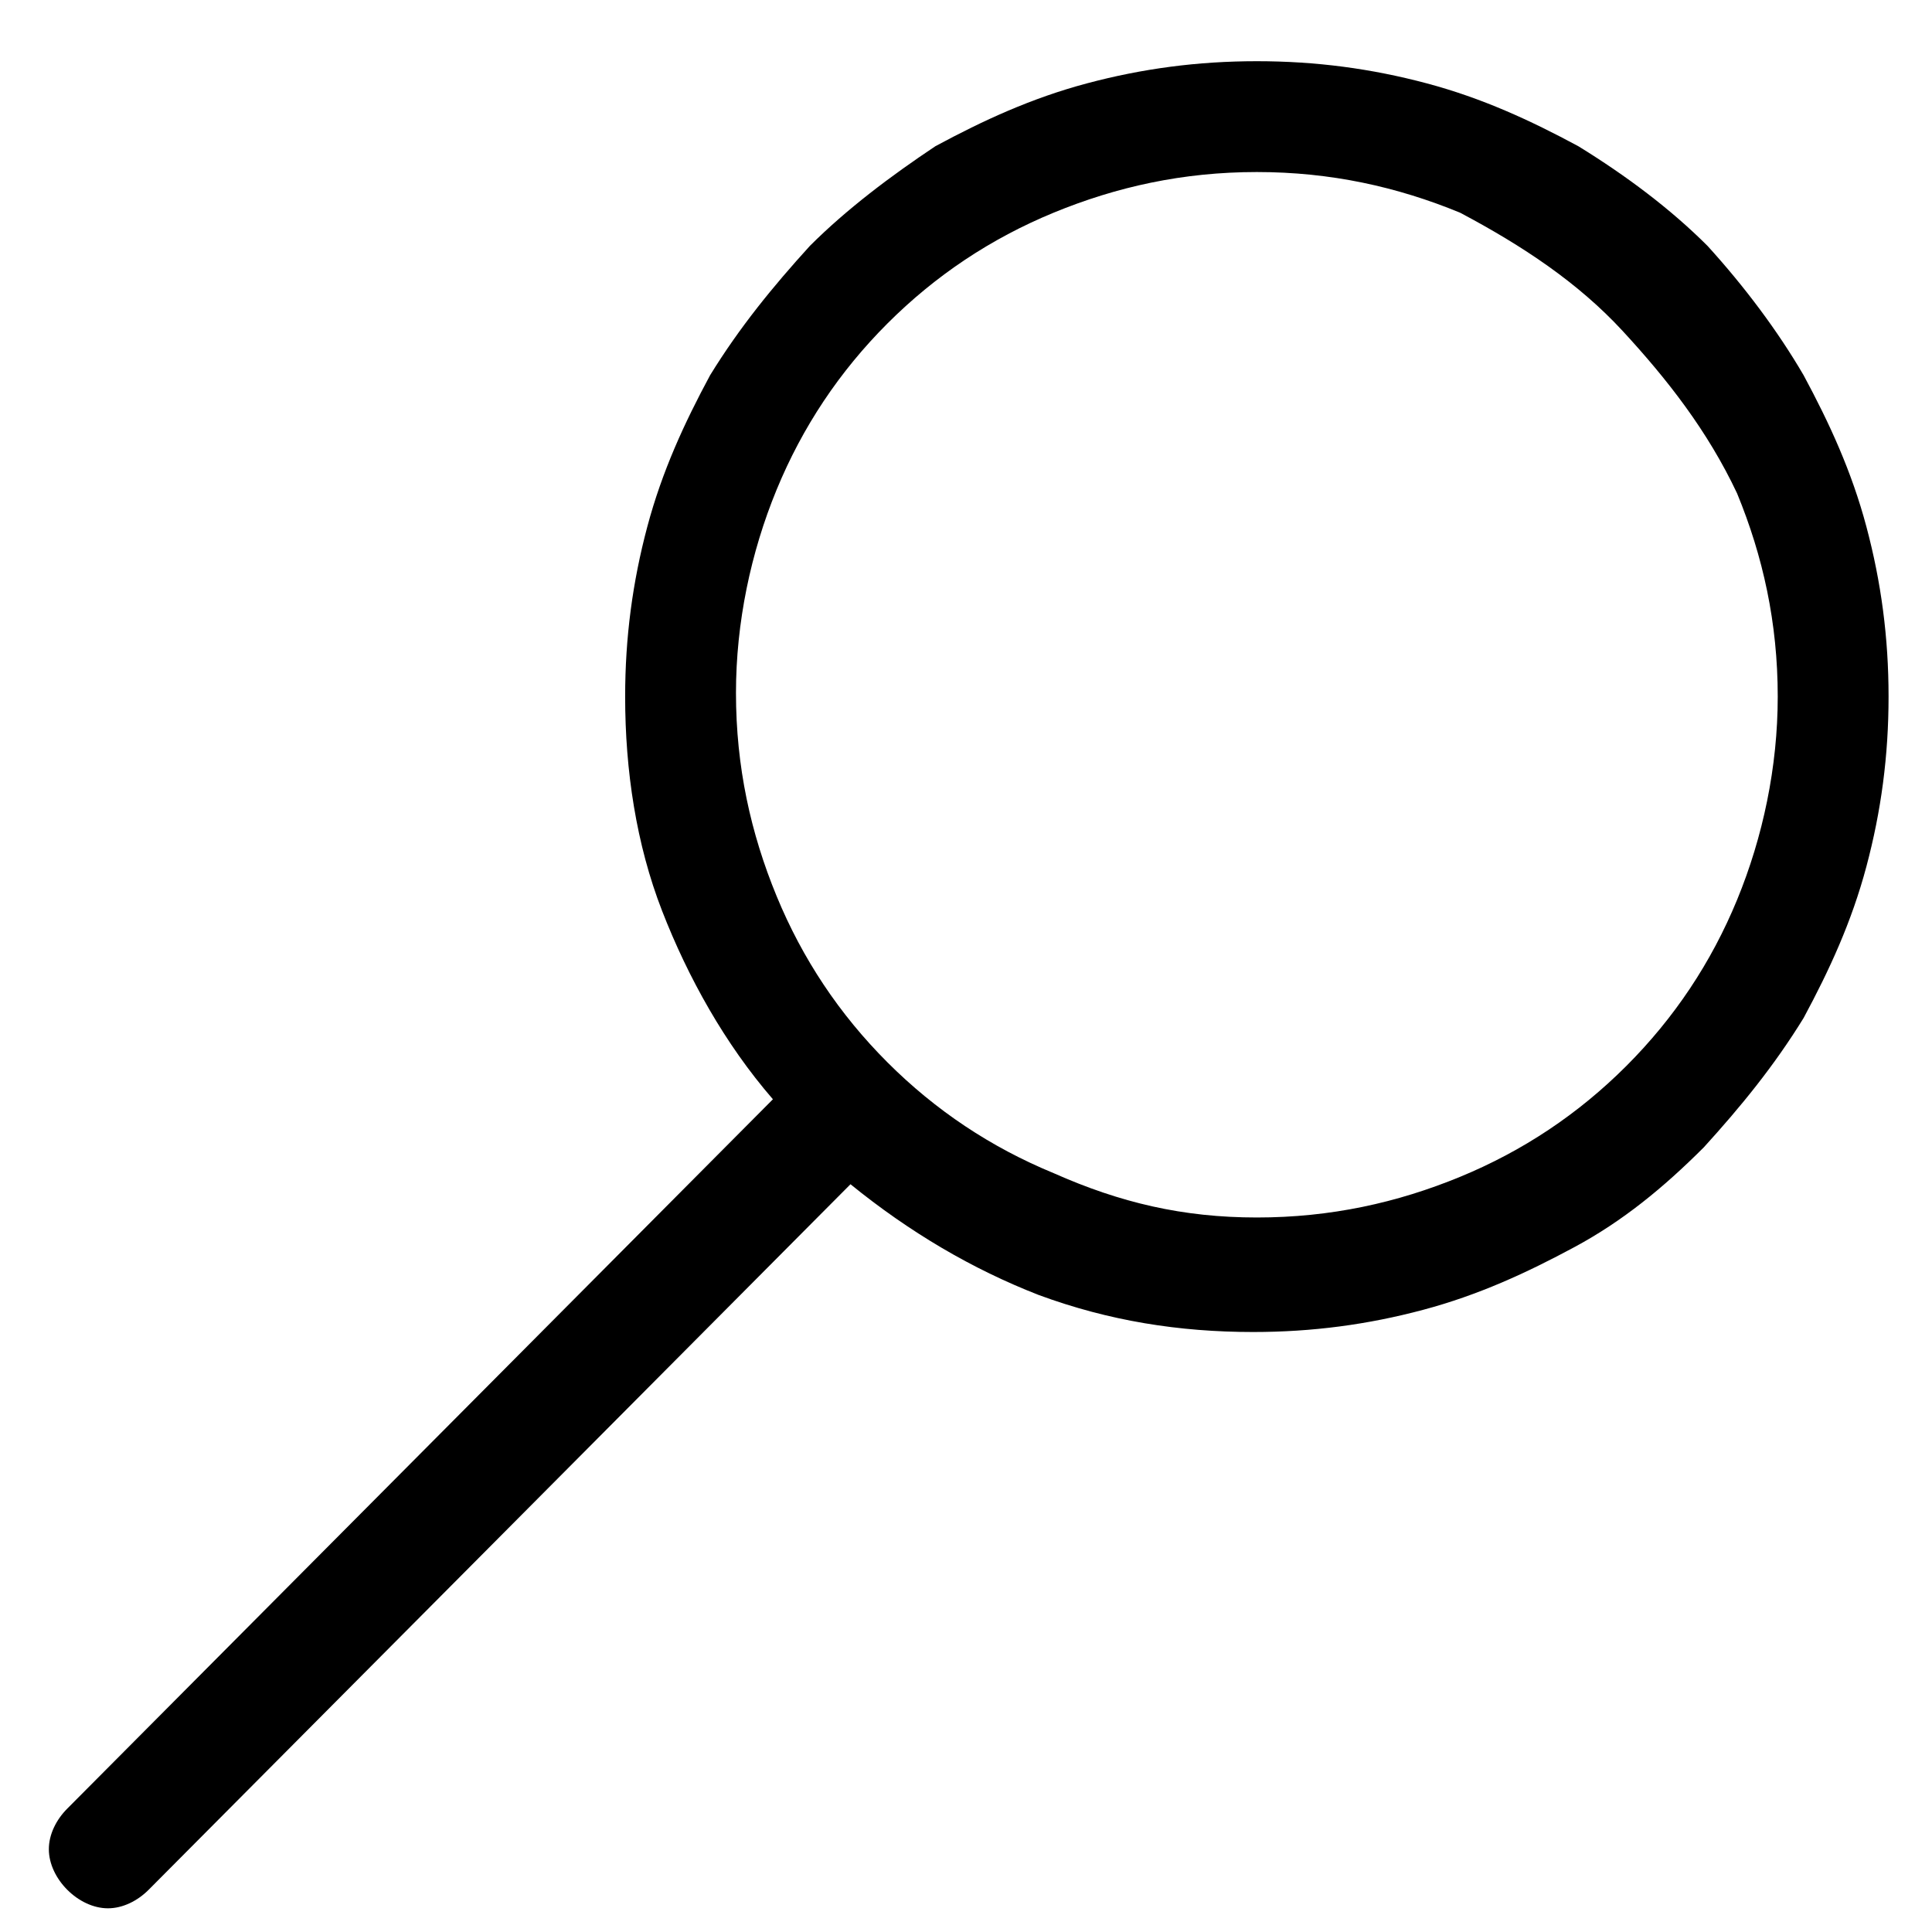
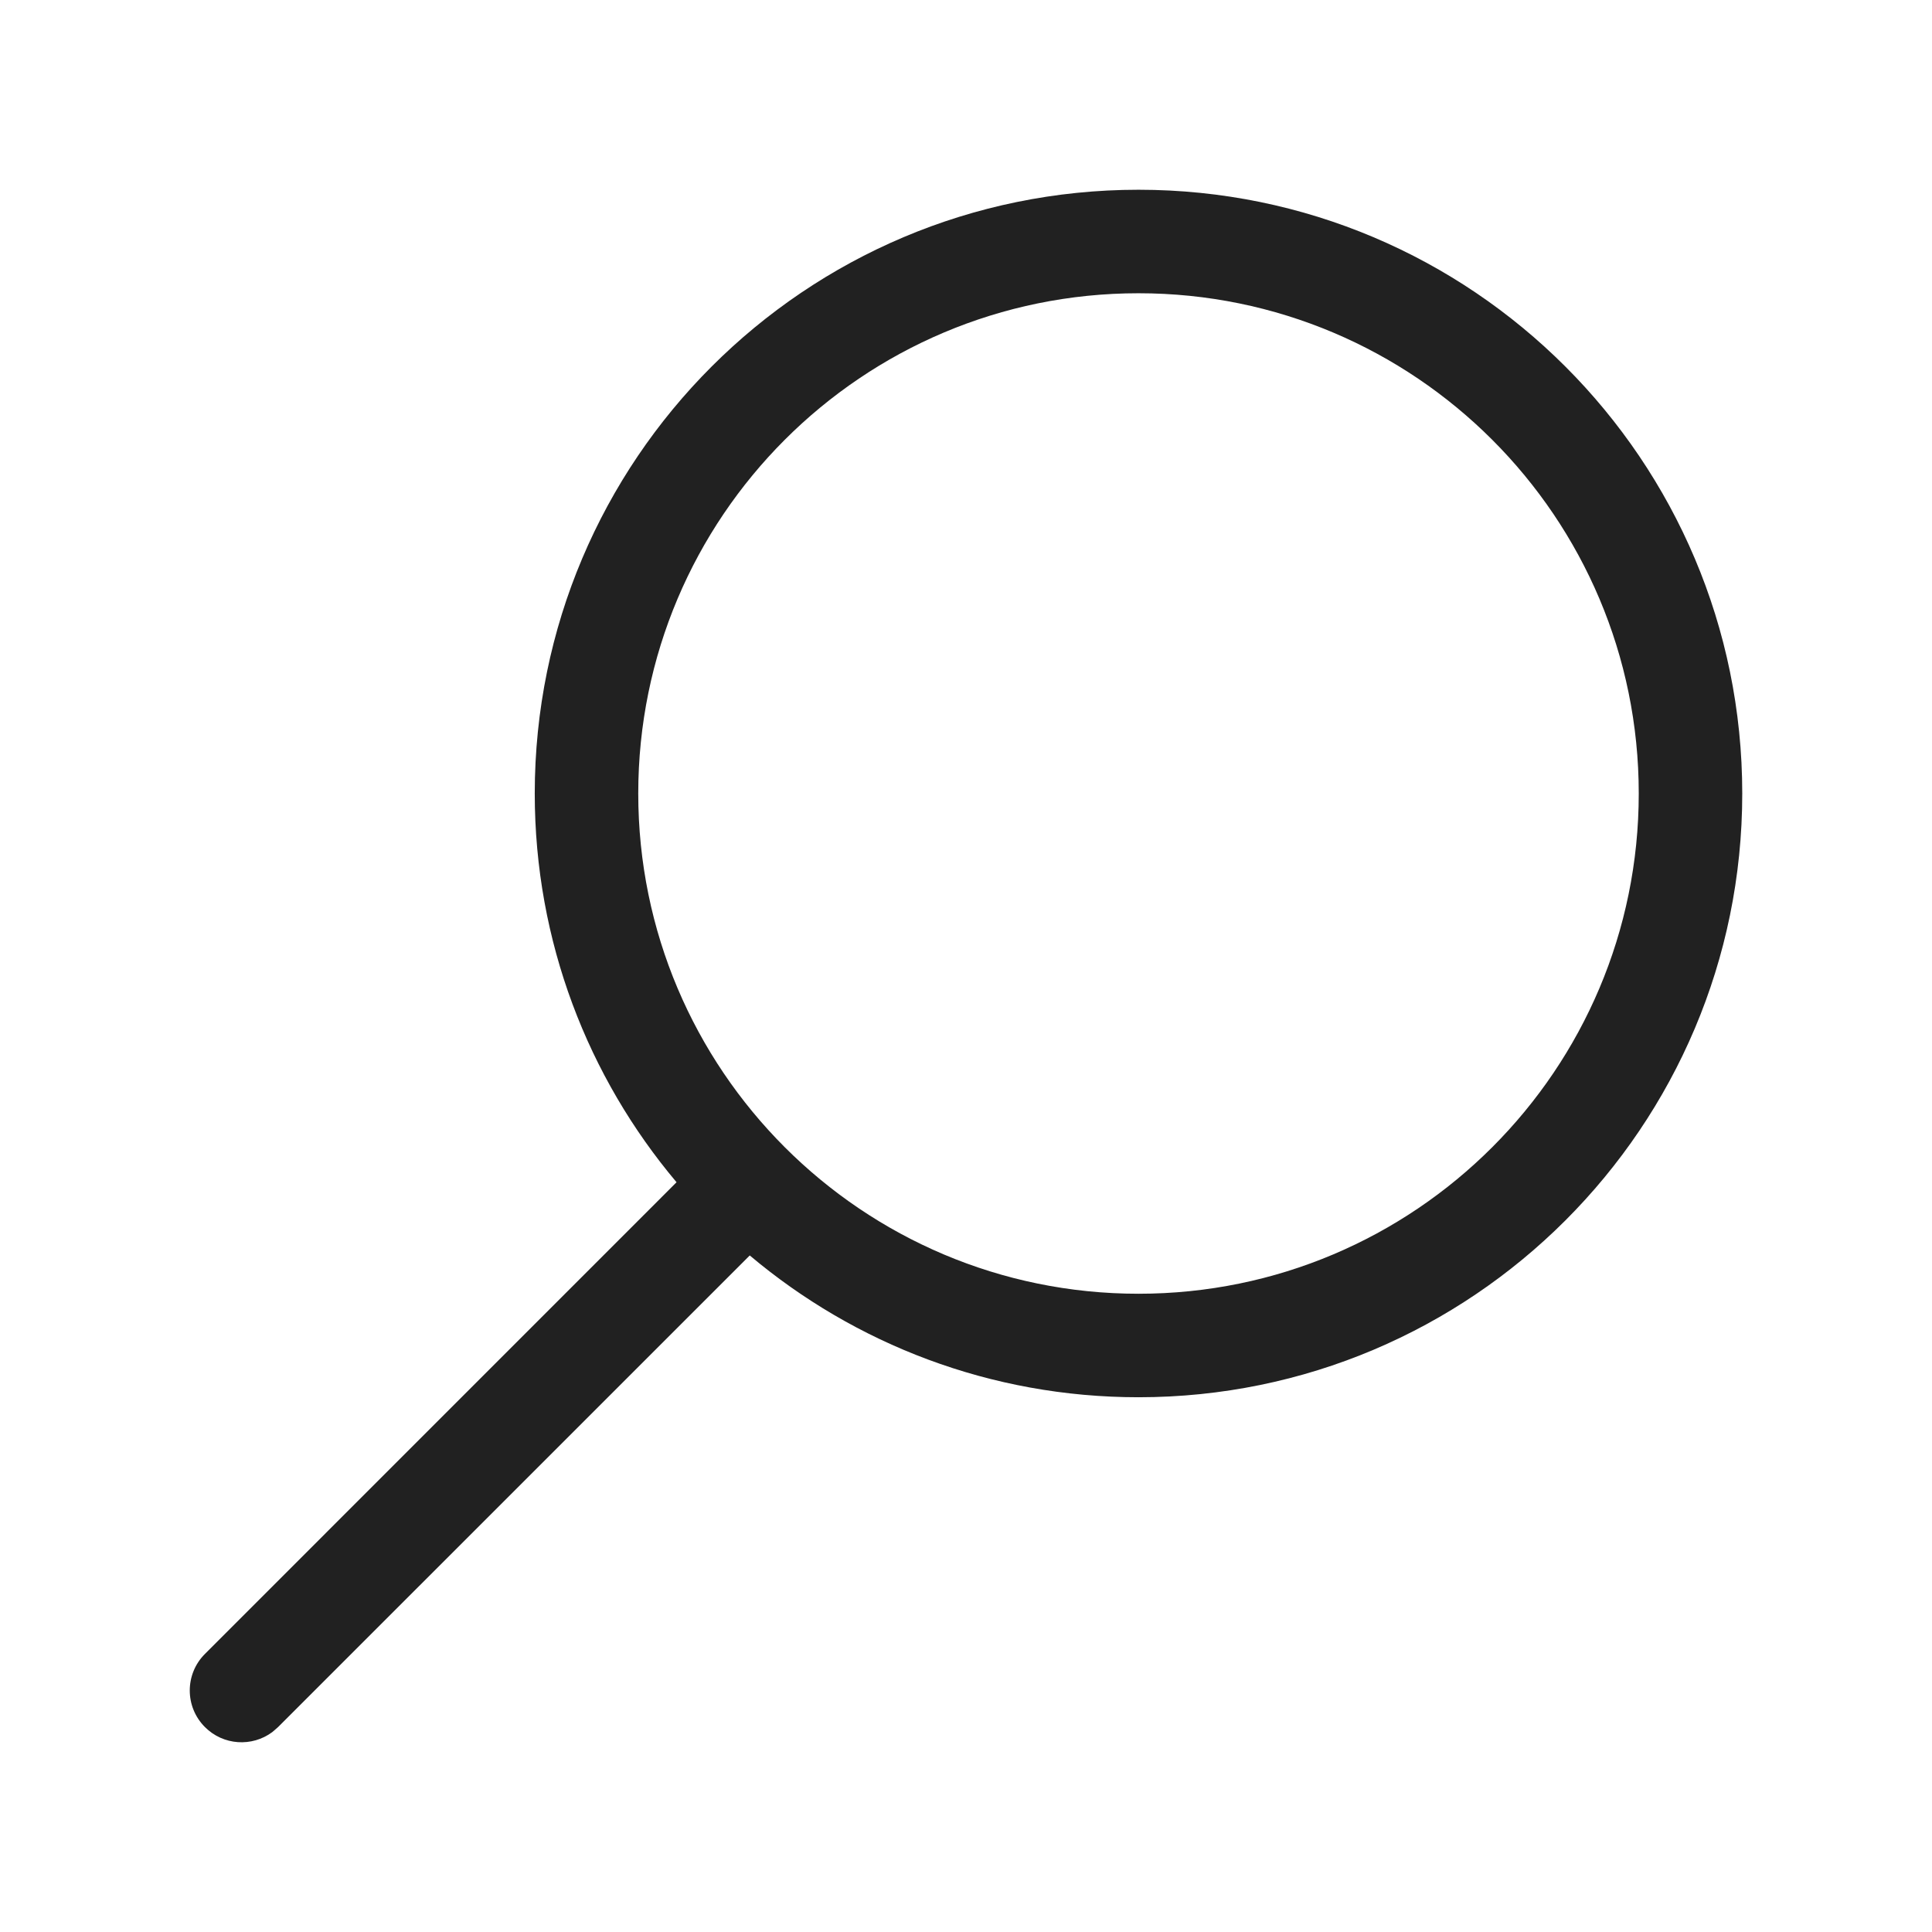
- <svg xmlns="http://www.w3.org/2000/svg" version="1.1" width="1024" height="1024" viewBox="0 0 1024 1024">
-   <path d="M576.091 44.186c-29.37 7.832-54.824 19.58-80.278 33.286-23.496 15.664-46.992 33.286-66.572 52.866-19.58 21.538-37.202 43.076-52.866 68.53-13.706 25.454-25.454 50.908-33.286 80.278s-11.748 58.74-11.748 90.068c0 39.16 5.874 78.32 19.58 113.564s33.286 70.488 58.74 99.858l-373.98 375.938c-5.874 5.874-9.79 13.706-9.79 21.538s3.916 15.664 9.79 21.538c5.874 5.874 13.706 9.79 21.538 9.79s15.664-3.916 21.538-9.79l372.022-373.98c31.328 25.454 64.614 45.034 99.858 58.74 37.202 13.706 74.404 19.58 113.564 19.58 31.328 0 60.698-3.916 90.068-11.748s54.824-19.58 80.278-33.286c25.454-13.706 46.992-31.328 68.53-52.866 19.58-21.538 37.202-43.076 52.866-68.53 13.706-25.454 25.454-50.908 33.286-80.278s11.748-58.74 11.748-90.068c0-31.328-3.916-60.698-11.748-90.068s-19.58-54.824-33.286-80.278c-13.706-23.496-31.328-46.992-50.908-68.53-19.58-19.58-43.076-37.202-68.53-52.866-25.454-13.706-50.908-25.454-80.278-33.286s-58.74-11.748-90.068-11.748-60.698 3.916-90.068 11.748zM558.469 621.8c-33.286-13.706-62.656-33.286-88.11-58.74s-45.034-54.824-58.74-88.11c-13.706-33.286-21.538-68.53-21.538-107.69 0-37.202 7.832-74.404 21.538-107.69s33.286-62.656 58.74-88.11 54.824-45.034 88.11-58.74c33.286-13.706 68.53-21.538 107.69-21.538s74.404 7.832 107.69 21.538c33.286 17.622 62.656 37.202 86.152 62.656s45.034 52.866 60.698 86.152c13.706 33.286 21.538 68.53 21.538 107.69 0 37.202-7.832 74.404-21.538 107.69s-33.286 62.656-58.74 88.11-54.824 45.034-88.11 58.74c-33.286 13.706-68.53 21.538-107.69 21.538s-72.446-7.832-107.69-23.496z" />
+ <svg xmlns="http://www.w3.org/2000/svg" width="800px" height="800px" viewBox="0 0 28 28" version="1.1">
+   <g stroke="none" stroke-width="1" fill="none" fill-rule="evenodd" transform="scale(-1, 1) translate(-28, 0)">
+     <g id="ic_fluent_search_28_regular" fill="#212121" fill-rule="nonzero">
+       <path d="M11.5,2.75 C16.332,2.75 20.25,6.668 20.25,11.5 C20.25,13.646 19.477,15.612 18.195,17.134 L25.03,23.97 C25.323,24.263 25.323,24.737 25.03,25.03 C24.764,25.297 24.347,25.321 24.054,25.103 L23.97,25.03 L17.134,18.195 C15.612,19.477 13.646,20.25 11.5,20.25 C6.668,20.25 2.75,16.332 2.75,11.5 C2.75,6.668 6.668,2.75 11.5,2.75 Z M11.5,4.25 C7.496,4.25 4.25,7.496 4.25,11.5 C4.25,15.504 7.496,18.75 11.5,18.75 C15.504,18.75 18.75,15.504 18.75,11.5 C18.75,7.496 15.504,4.25 11.5,4.25 Z">
+             </path>
+     </g>
+   </g>
</svg>
